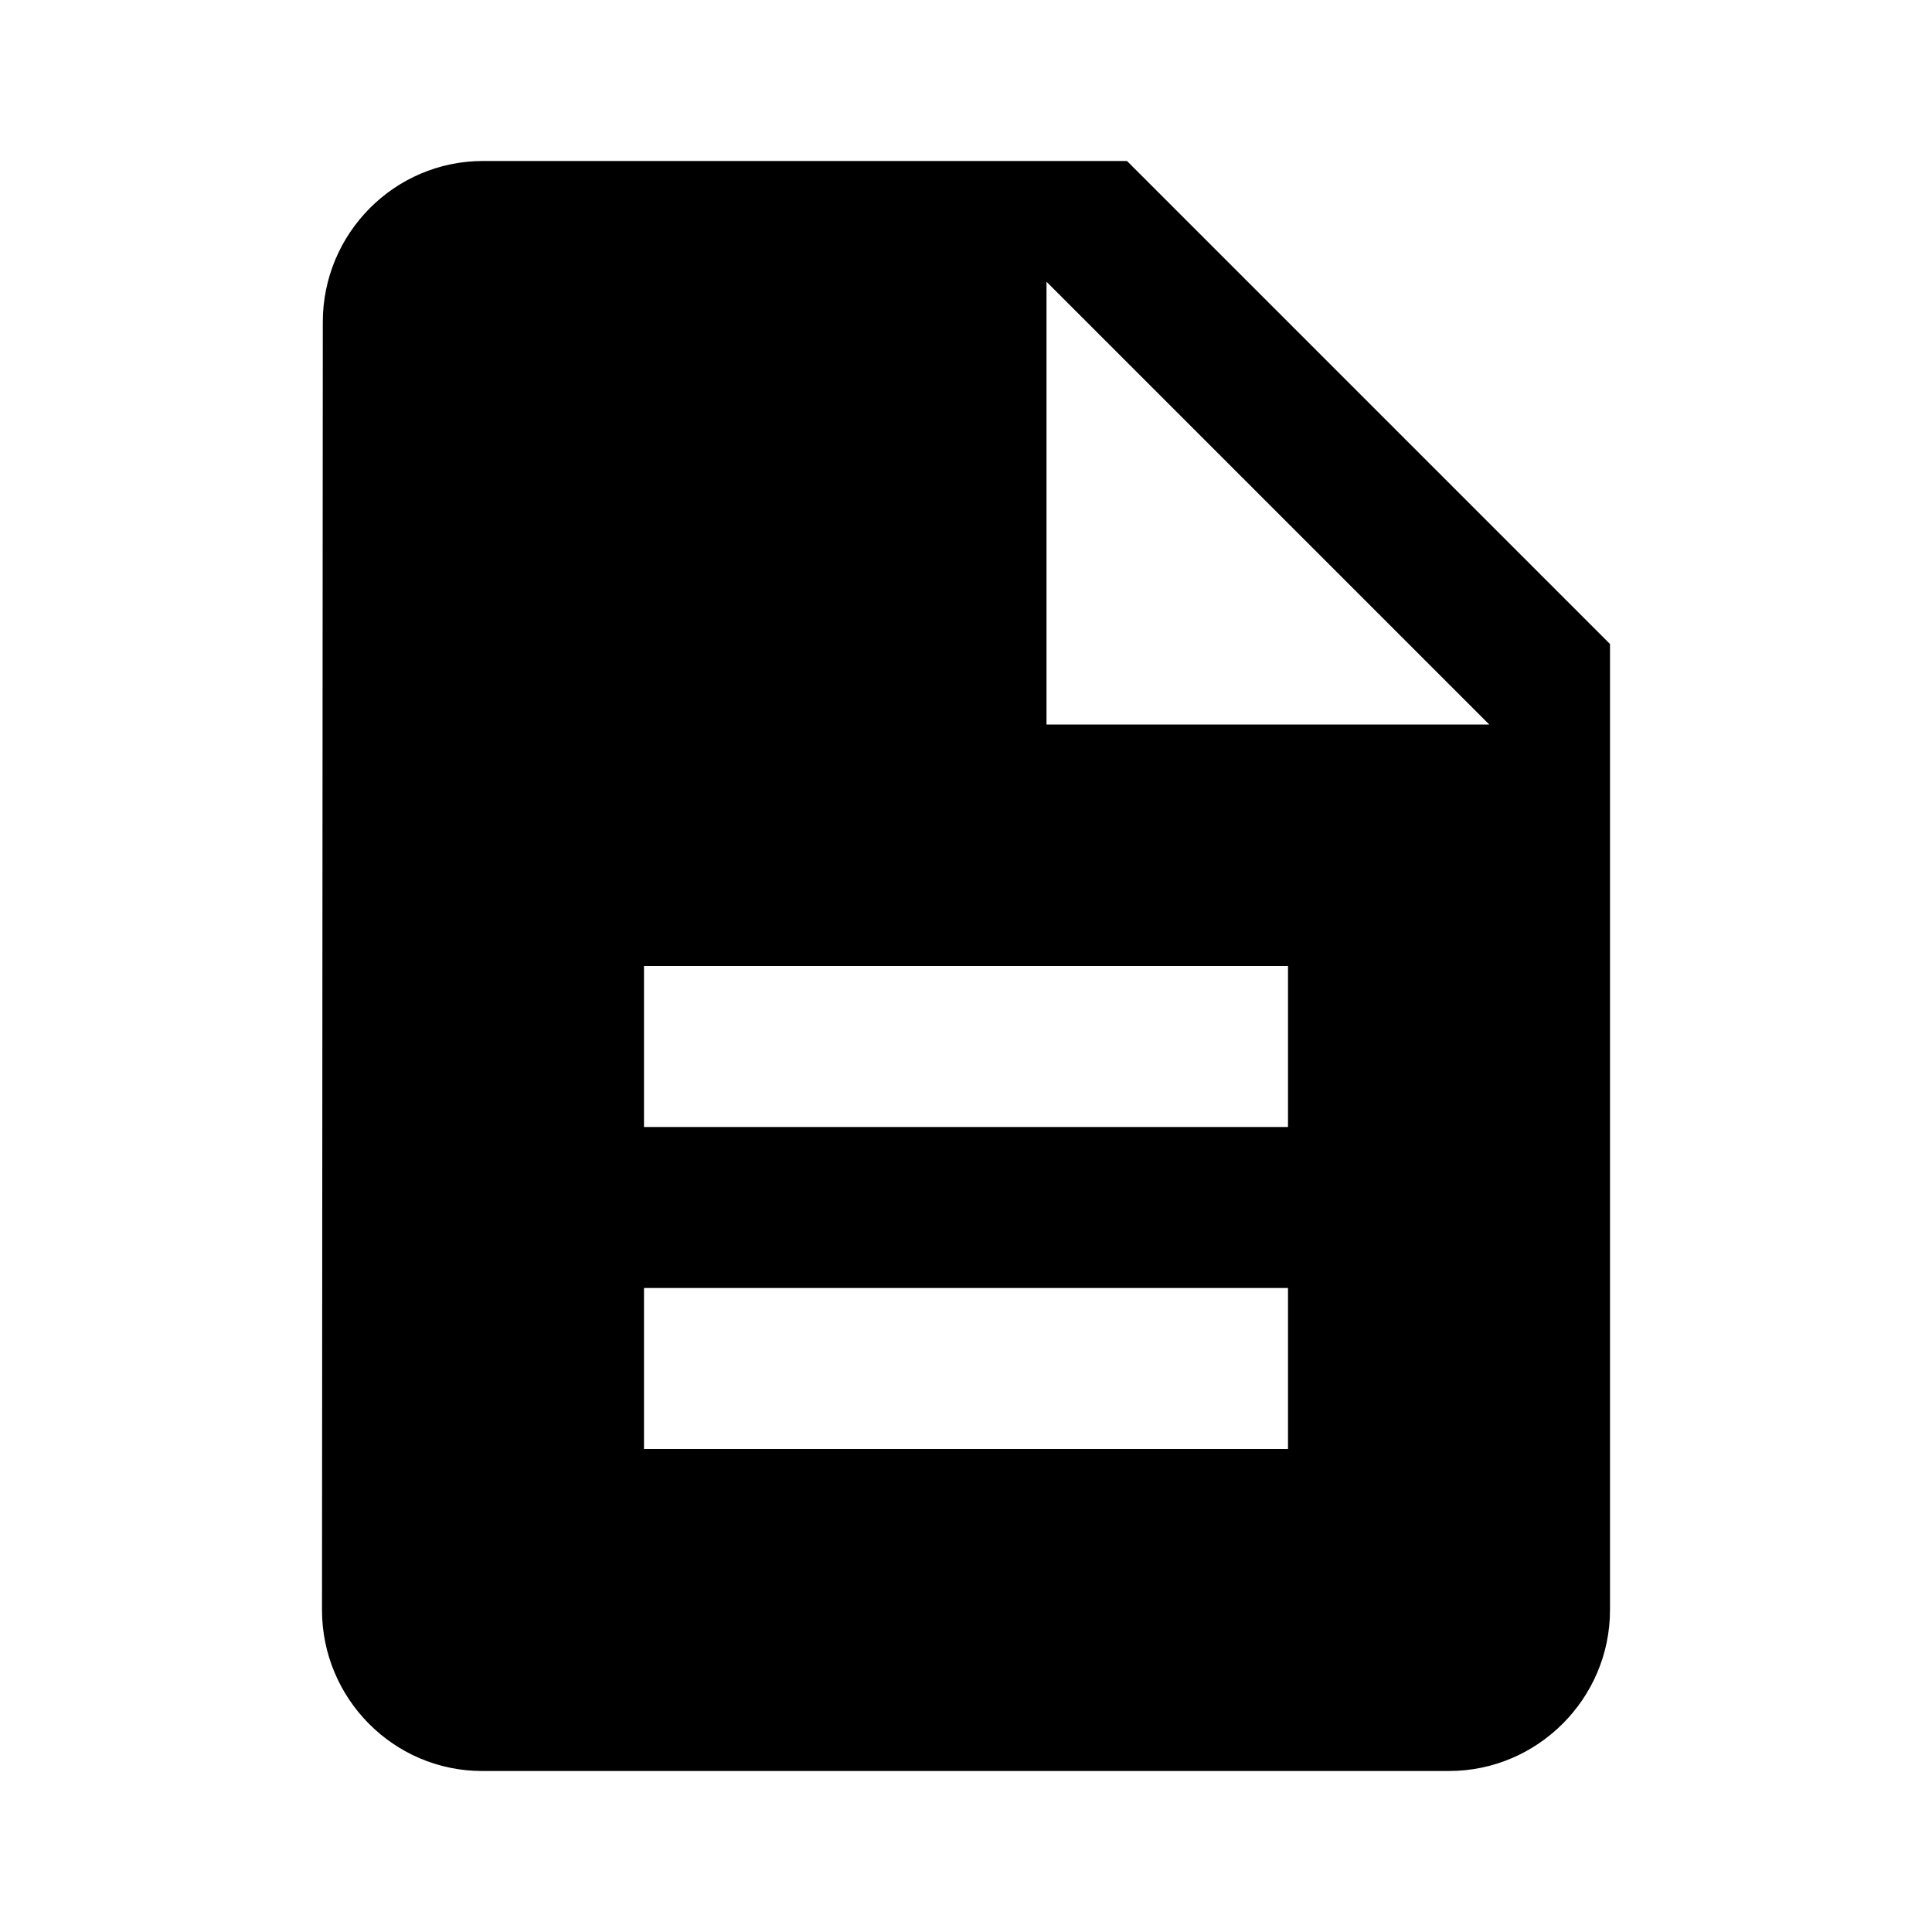
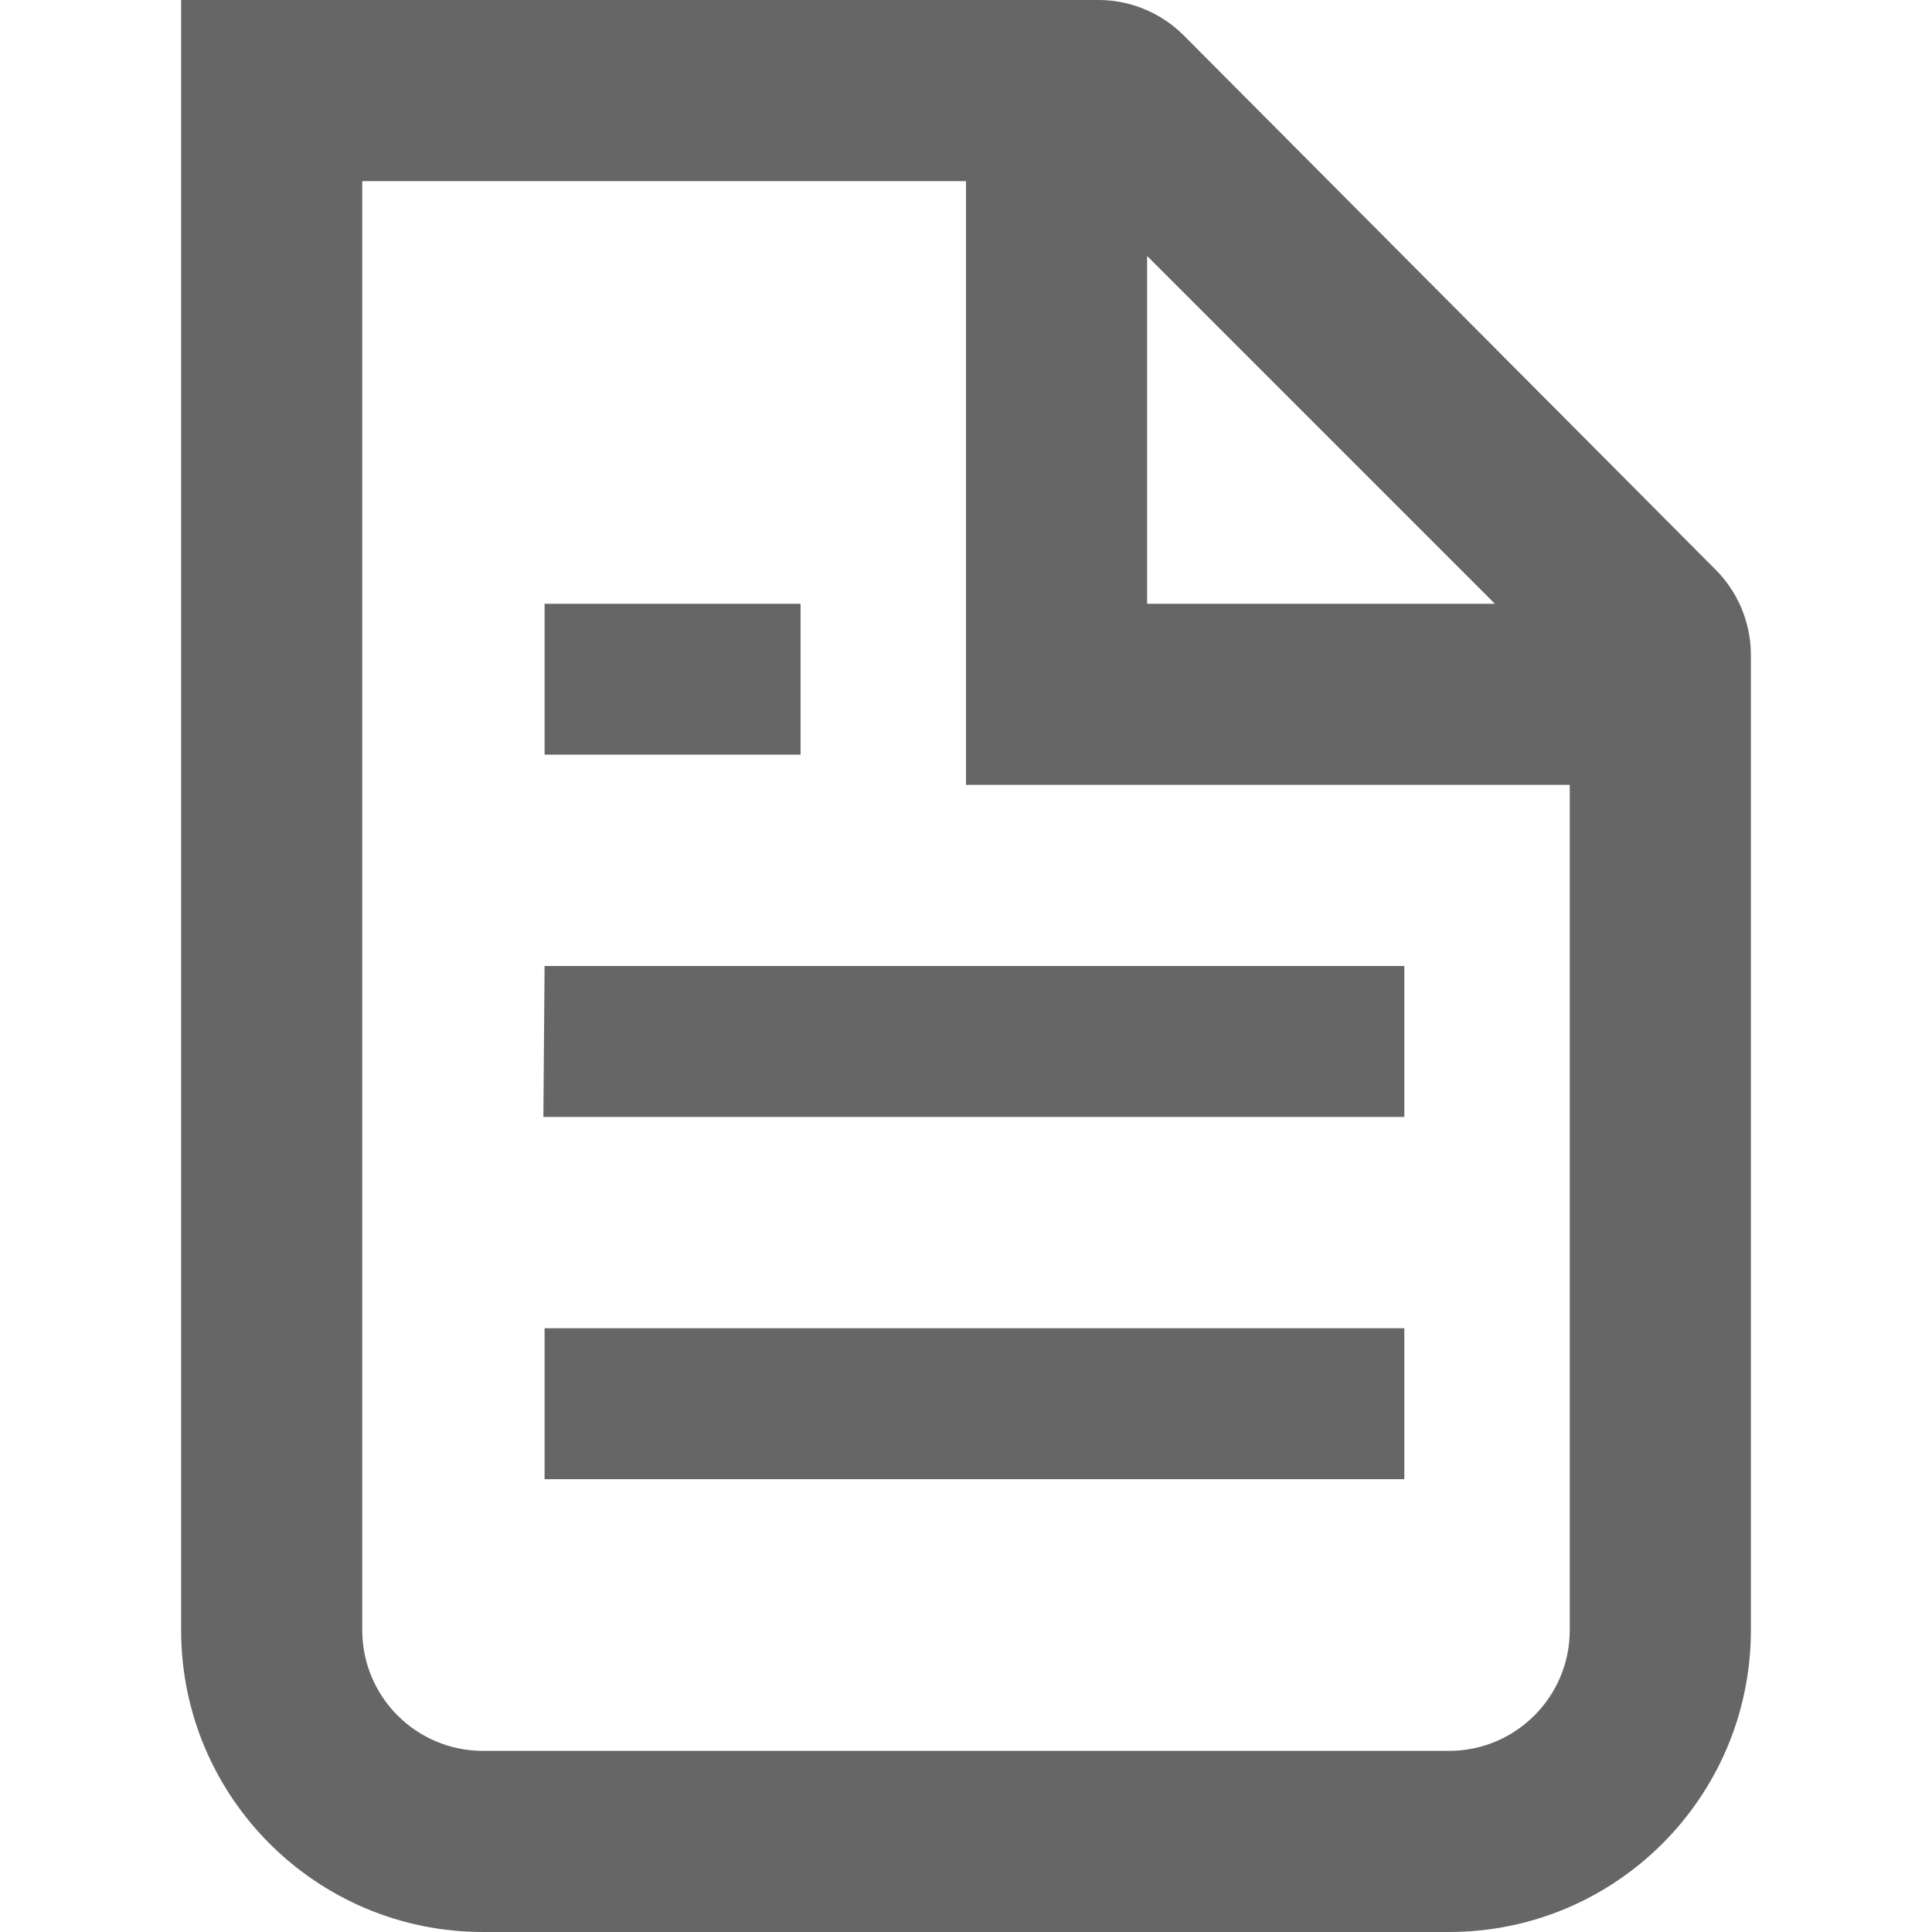
- <svg xmlns="http://www.w3.org/2000/svg" width="24" height="24" viewBox="0 0 24 24">
-   <path fill="none" d="M0 0h24v24H0z" />
-   <path d="M14 2H6c-1.1 0-1.99.9-1.99 2L4 20c0 1.1.89 2 1.99 2H18c1.1 0 2-.9 2-2V8l-6-6zm2 16H8v-2h8v2zm0-4H8v-2h8v2zm-3-5V3.5L18.5 9H13z" />
+ <svg xmlns="http://www.w3.org/2000/svg" fill="none" viewBox="0 0 16 16">
+   <path d="M14.5 13.5V5.41a1 1 0 0 0-.3-.7L9.8.29A1 1 0 0 0 9.08 0H1.5v13.5A2.5 2.5 0 0 0 4 16h8a2.5 2.5 0 0 0 2.5-2.5m-1.5 0v-7H8v-5H3v12a1 1 0 0 0 1 1h8a1 1 0 0 0 1-1M9.5 5V2.12L12.38 5zM5.13 5h-.62v1.25h2.12V5zm-.62 3h7.12v1.25H4.5zm.62 3h-.62v1.25h7.12V11z" clip-rule="evenodd" fill="#666" fill-rule="evenodd" />
</svg>
